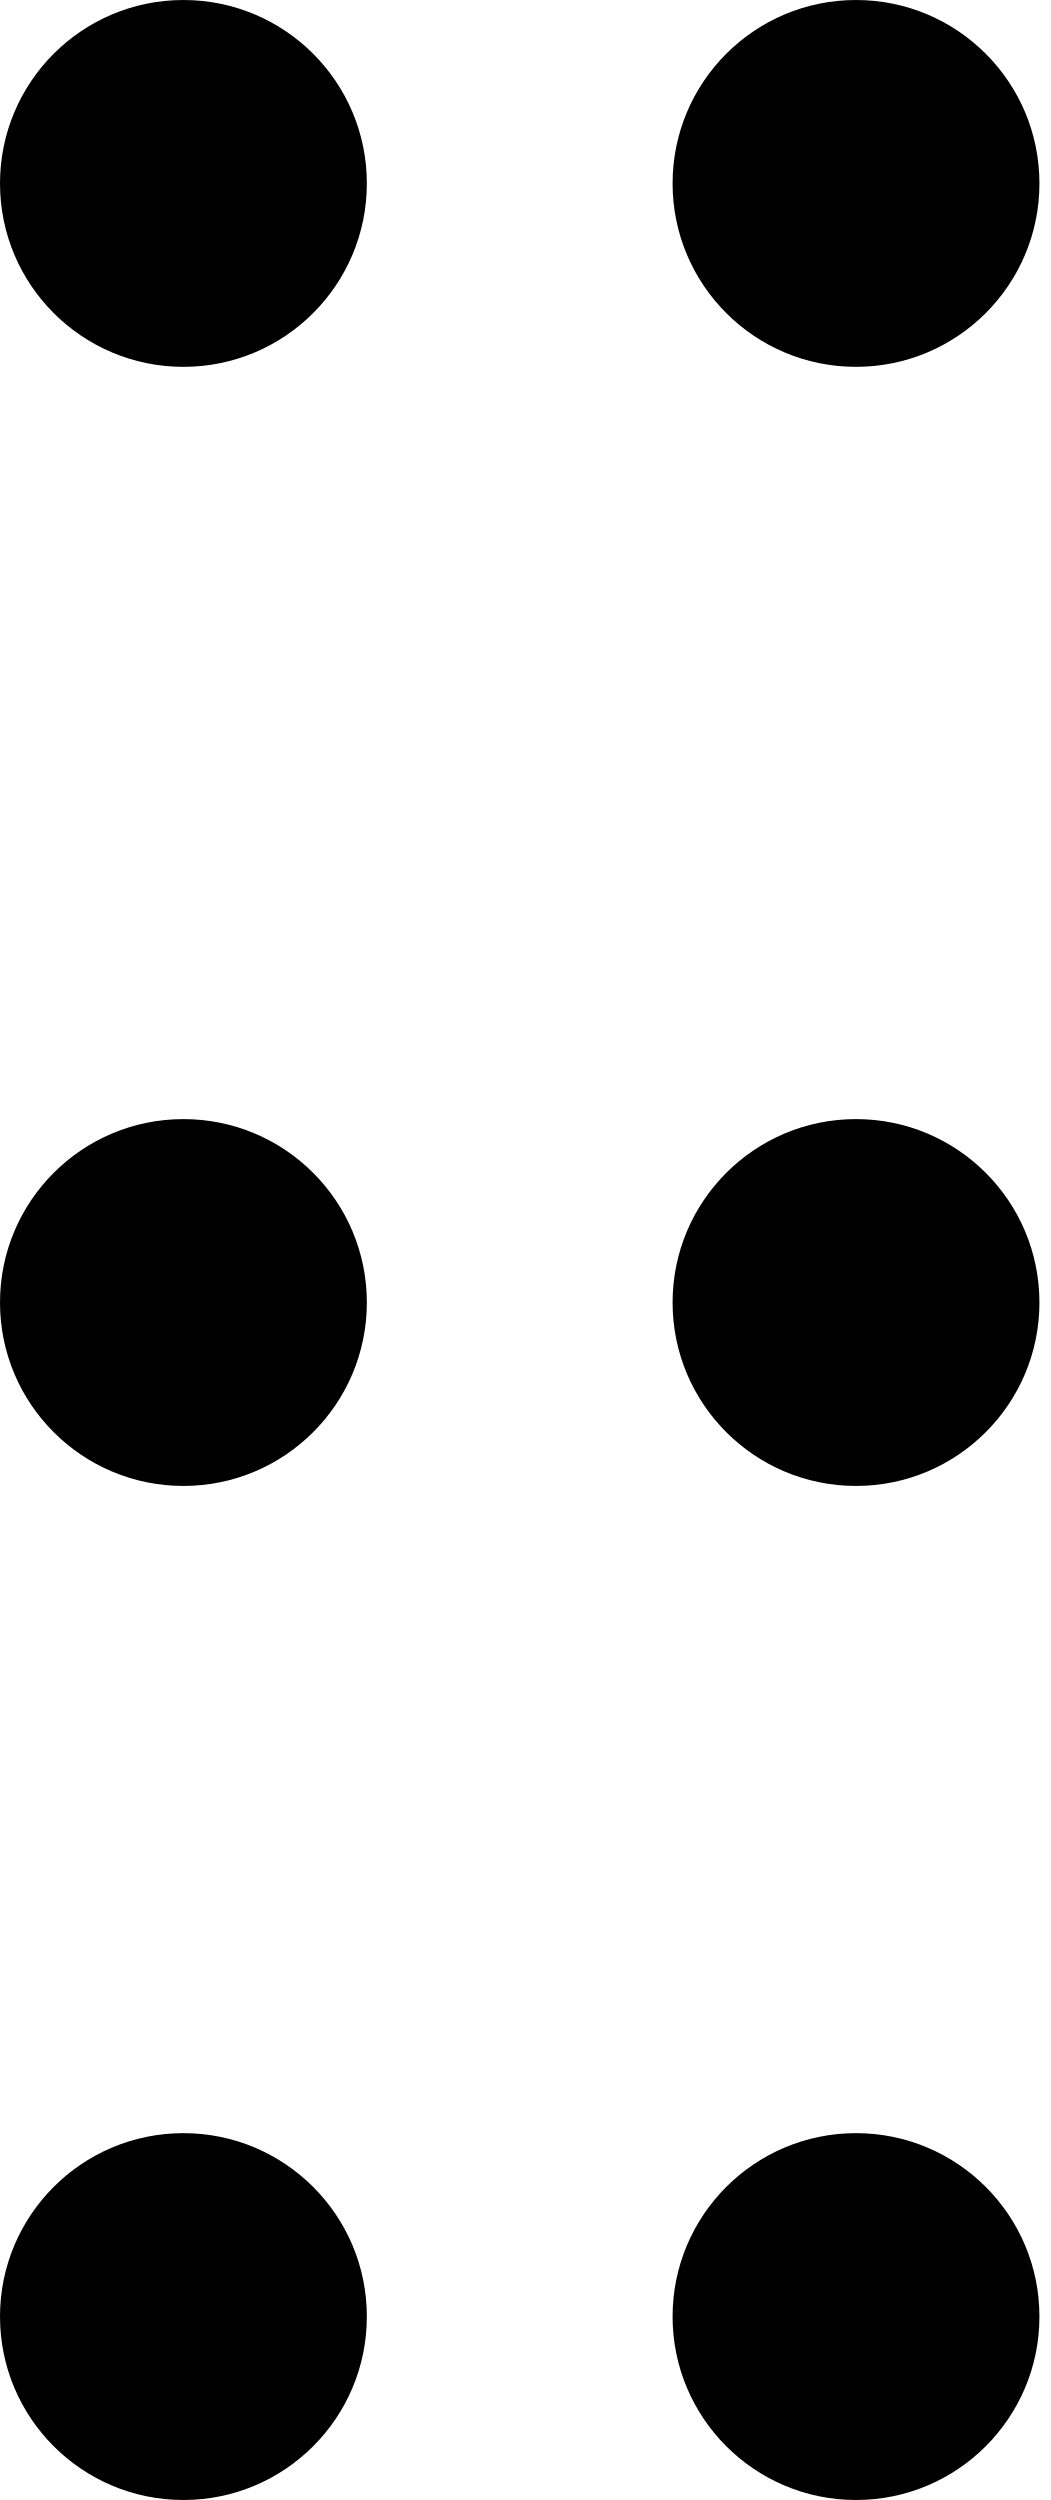
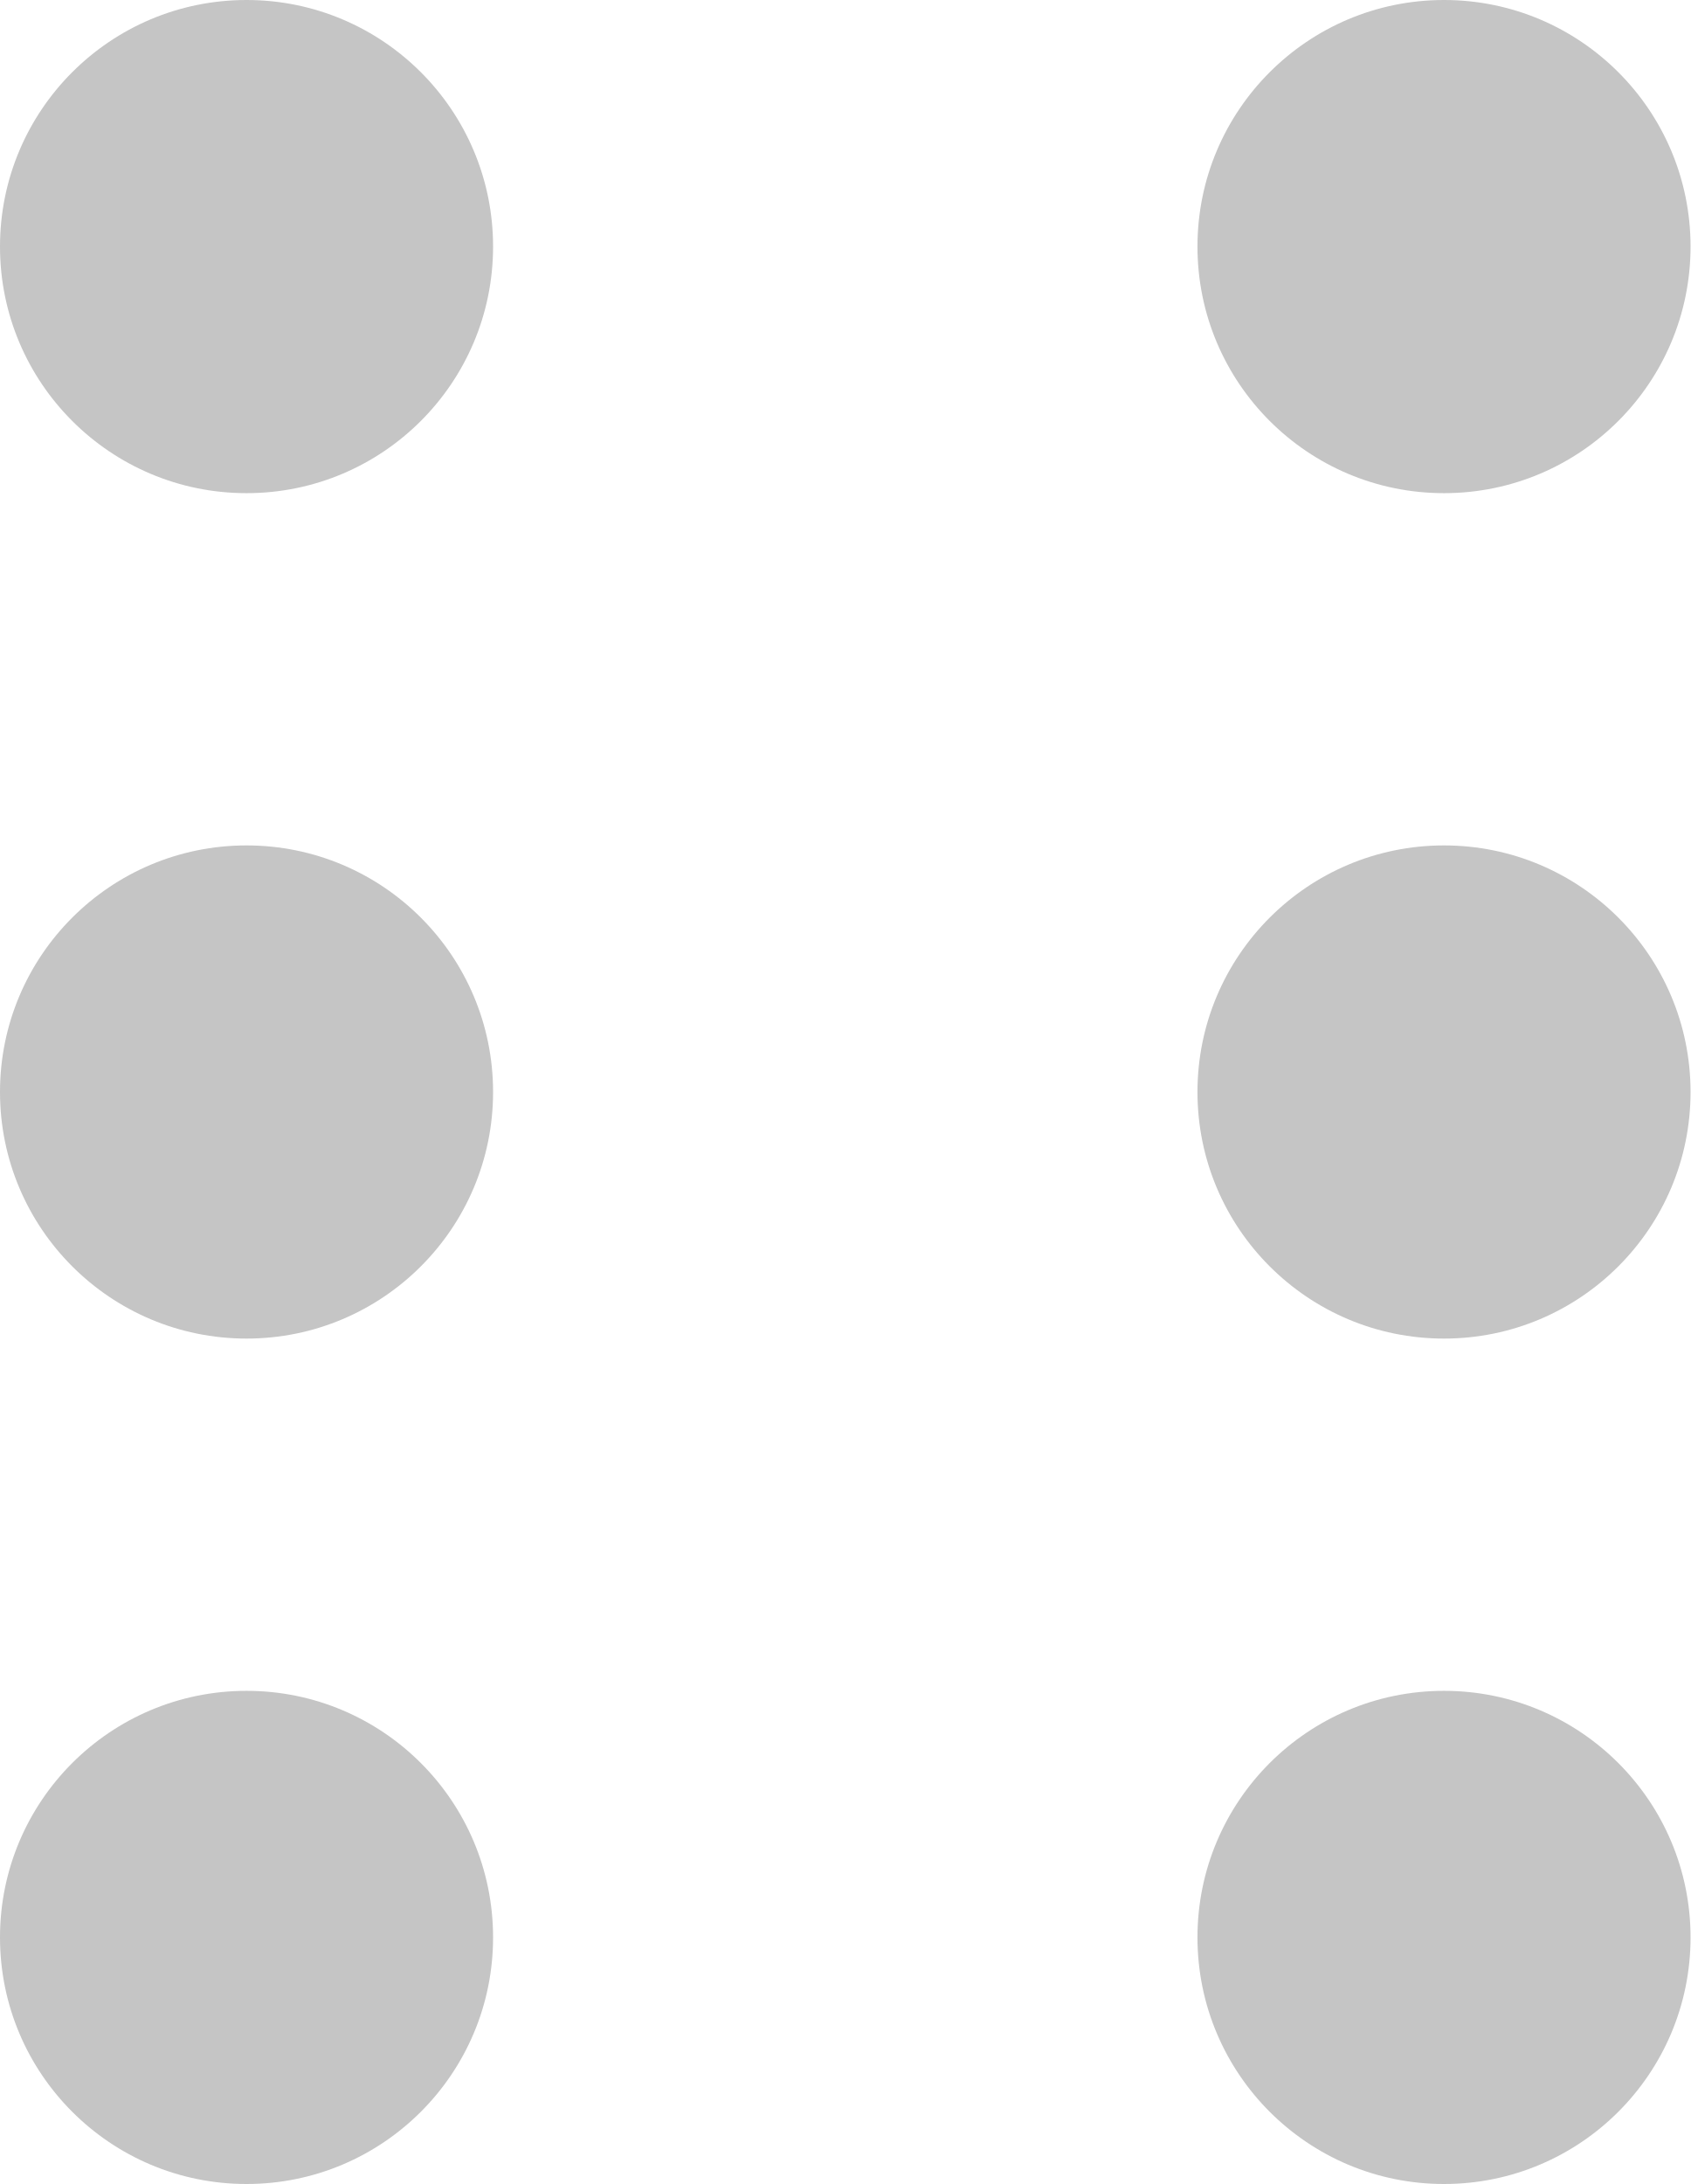
- <svg xmlns="http://www.w3.org/2000/svg" width="50" height="119" viewBox="0 0 50 119" fill="none">
-   <circle cx="8.731" cy="8.731" r="8.731" fill="black" />
-   <circle cx="8.731" cy="62" r="8.731" fill="black" />
-   <circle cx="8.731" cy="110.269" r="8.731" fill="black" />
-   <circle cx="40.746" cy="8.731" r="8.731" fill="black" />
-   <circle cx="40.746" cy="62" r="8.731" fill="black" />
-   <circle cx="40.746" cy="110.269" r="8.731" fill="black" />
+ <svg xmlns="http://www.w3.org/2000/svg" width="24" height="31" viewBox="0 0 24 31" fill="none">
+   <circle cx="3.5" cy="3.5" r="3.5" fill="#C5C5C5" />
+   <circle cx="20.5" cy="3.5" r="3.5" fill="#C5C5C5" />
+   <circle cx="3.5" cy="15.5" r="3.5" fill="#C5C5C5" />
+   <circle cx="20.5" cy="15.5" r="3.5" fill="#C5C5C5" />
+   <circle cx="3.5" cy="27.5" r="3.5" fill="#C5C5C5" />
+   <circle cx="20.5" cy="27.5" r="3.5" fill="#C5C5C5" />
</svg>
